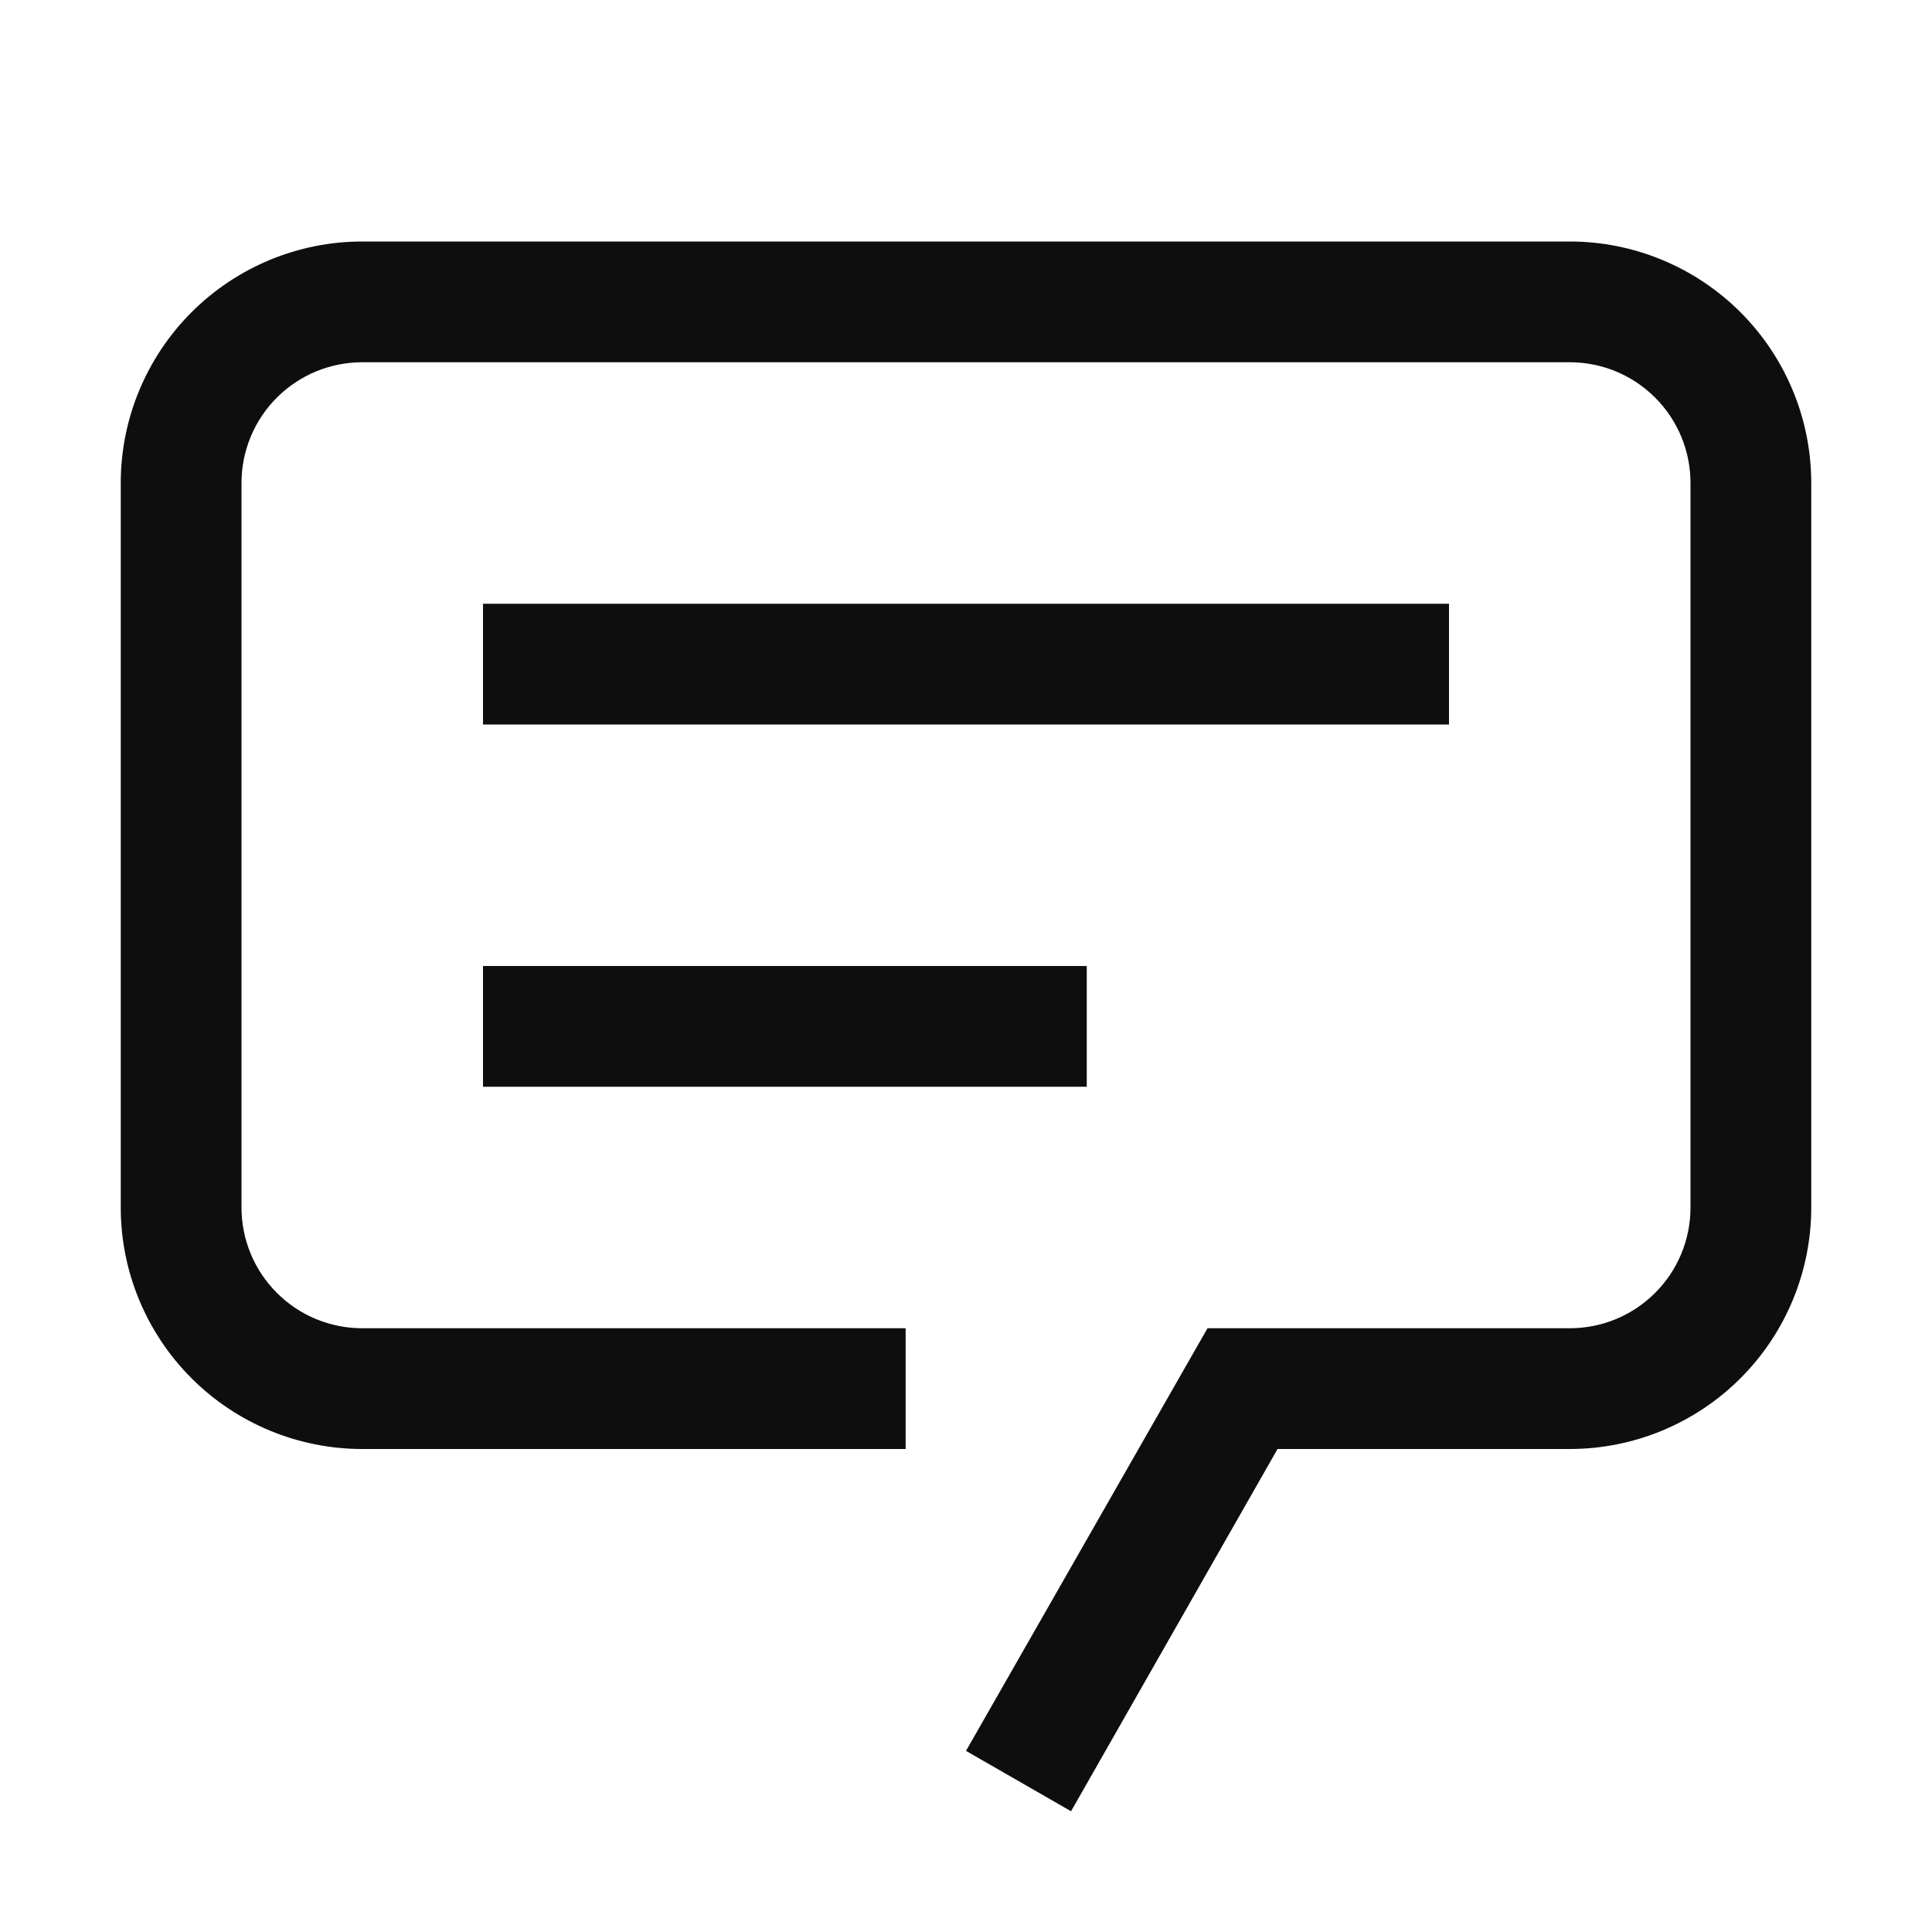
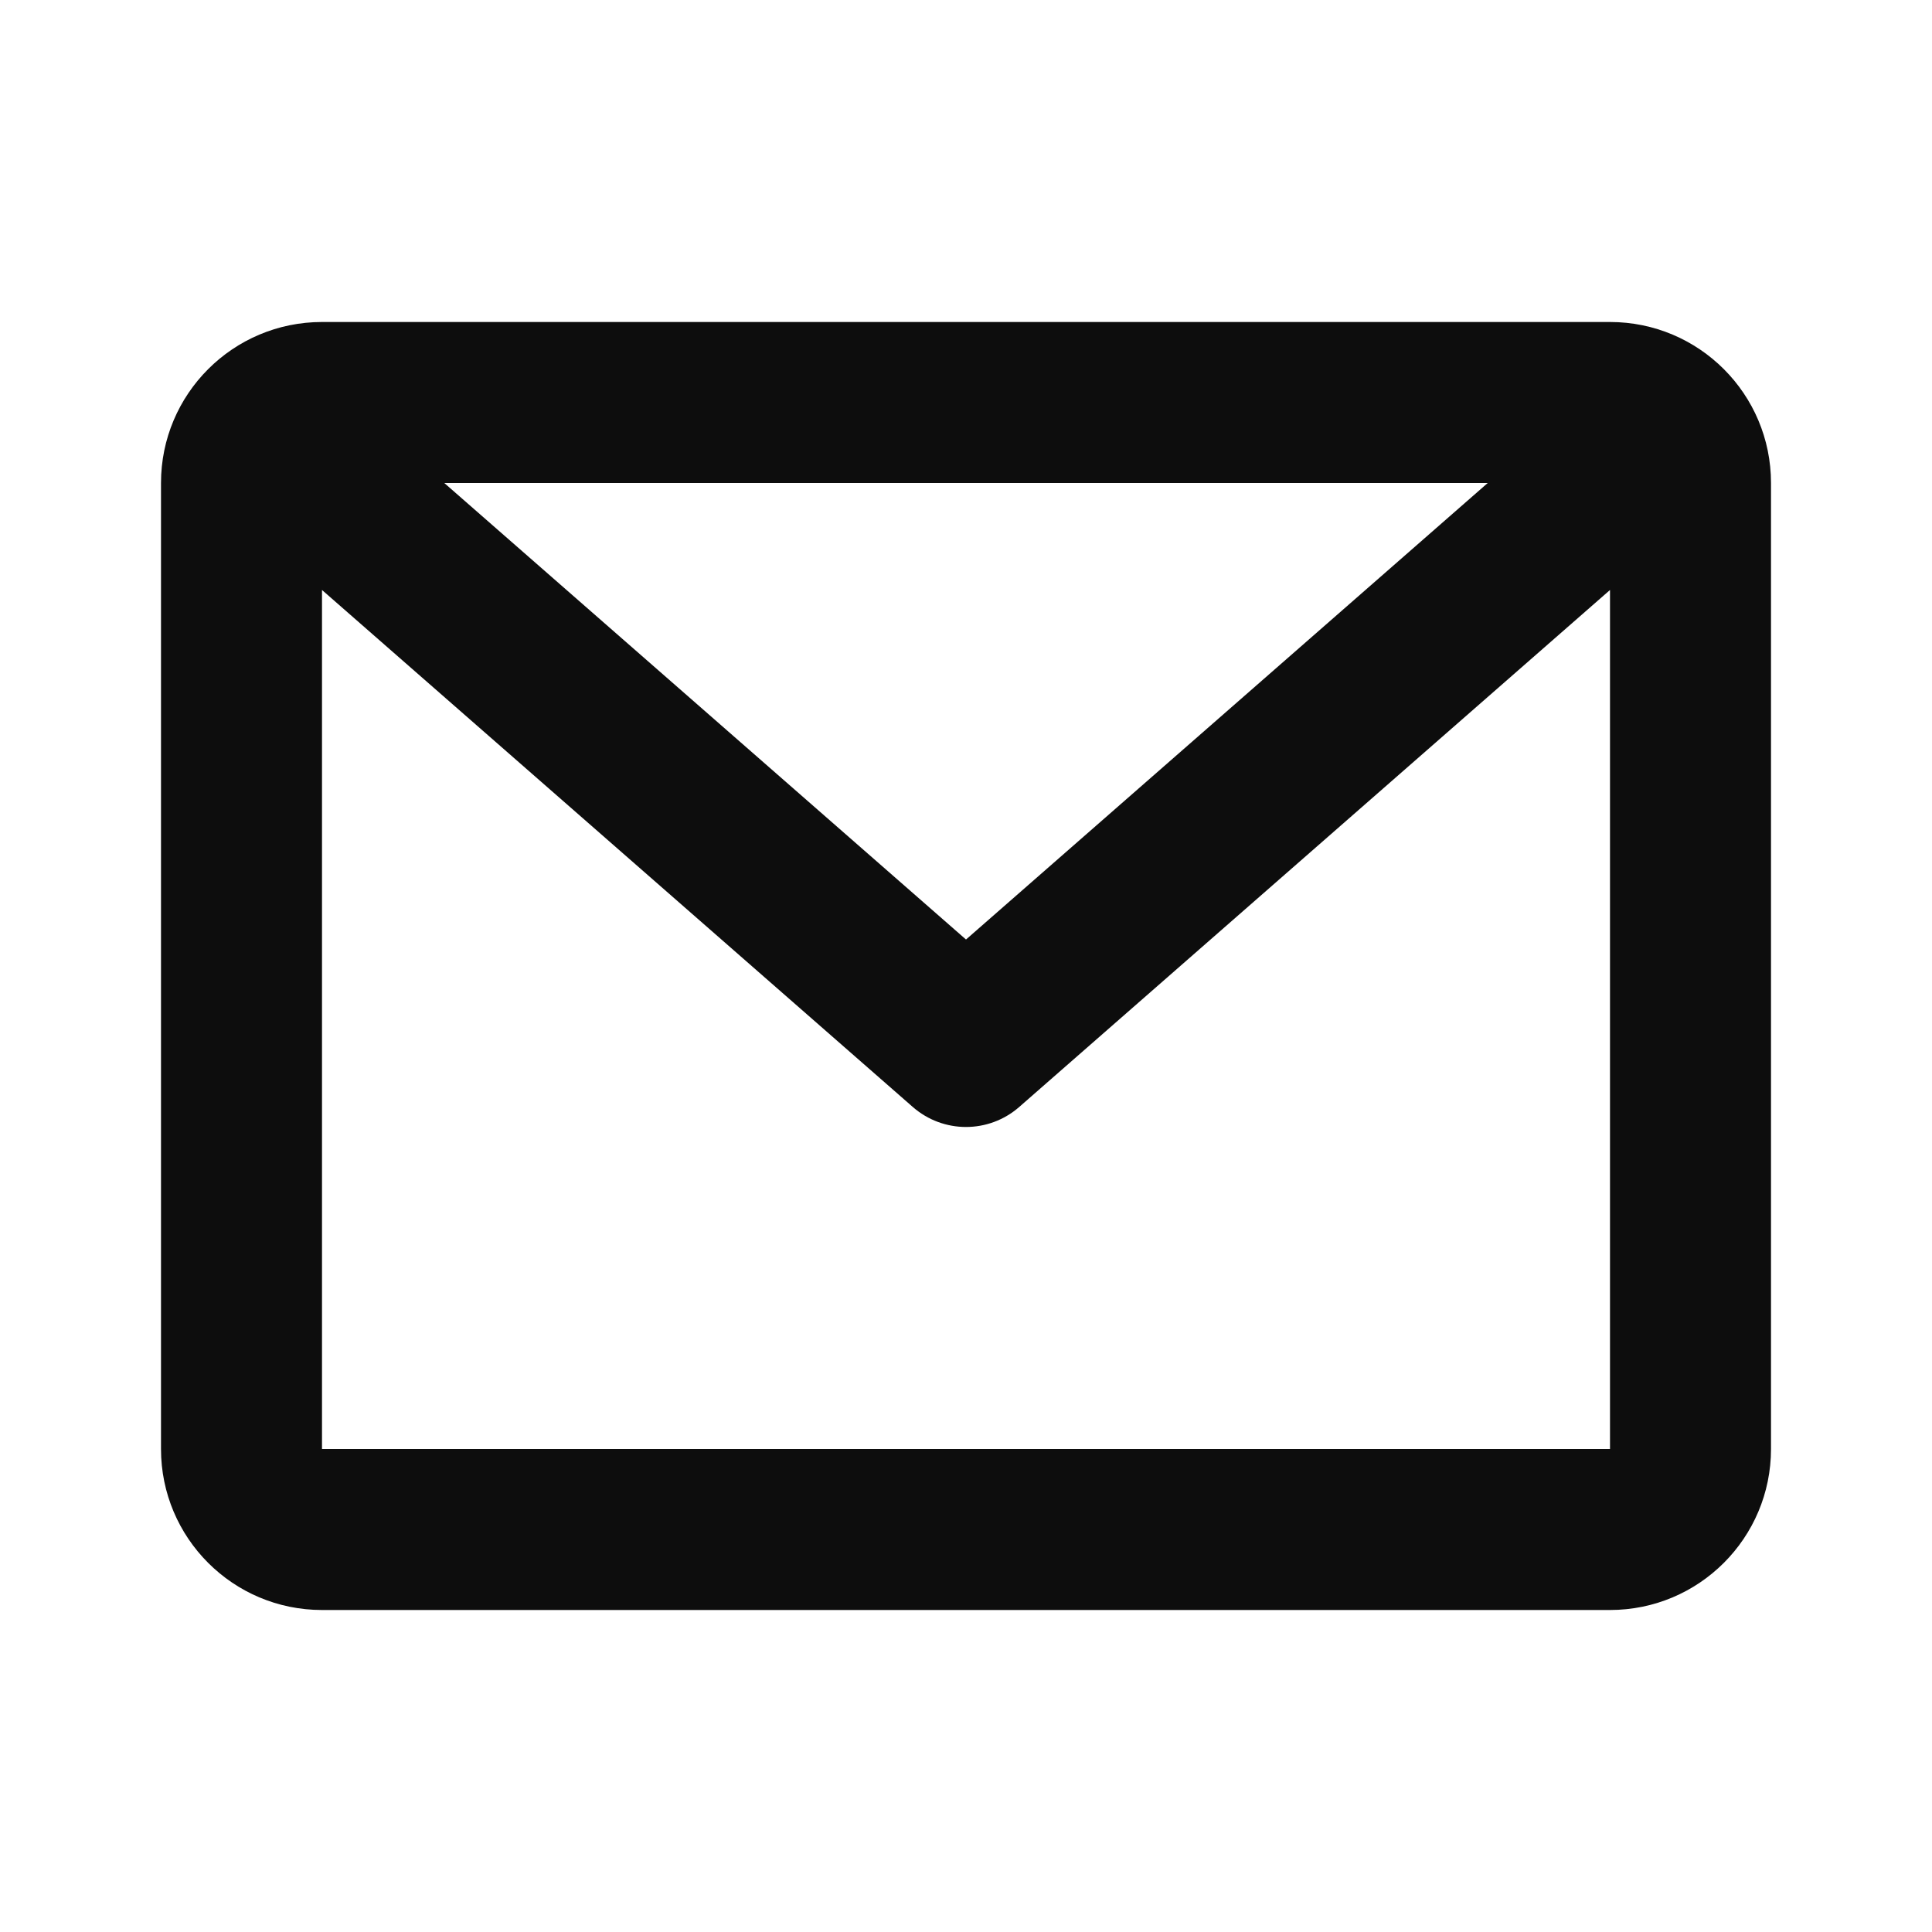
- <svg xmlns="http://www.w3.org/2000/svg" width="16" height="16" viewBox="0 0 16 16" fill="none">
-   <path d="M8.87 15L8 14.5L10 11H13C13.265 11 13.52 10.895 13.707 10.707C13.895 10.52 14 10.265 14 10V4C14 3.735 13.895 3.48 13.707 3.293C13.52 3.105 13.265 3 13 3H3C2.735 3 2.48 3.105 2.293 3.293C2.105 3.48 2 3.735 2 4V10C2 10.265 2.105 10.52 2.293 10.707C2.48 10.895 2.735 11 3 11H7.5V12H3C2.47 12 1.961 11.789 1.586 11.414C1.211 11.039 1 10.53 1 10V4C1 3.47 1.211 2.961 1.586 2.586C1.961 2.211 2.47 2 3 2H13C13.53 2 14.039 2.211 14.414 2.586C14.789 2.961 15 3.47 15 4V10C15 10.53 14.789 11.039 14.414 11.414C14.039 11.789 13.53 12 13 12H10.58L8.87 15Z" fill="#0E0E0F" />
-   <path d="M12 5H4V6H12V5Z" fill="#0E0E0F" />
-   <path d="M9 8H4V9H9V8Z" fill="#0E0E0F" />
+ <svg xmlns="http://www.w3.org/2000/svg" width="24" height="24" viewBox="0 0 24 24" fill="none">
+   <path d="M2 6C2 4.895 2.895 4 4 4H20C21.105 4 22 4.895 22 6V18C22 19.105 21.105 20 20 20H4C2.895 20 2 19.105 2 18V6ZM5.519 6L12 11.671L18.481 6H5.519ZM20 7.329L12.659 13.753C12.281 14.082 11.719 14.082 11.341 13.753L4 7.329V18H20V7.329Z" fill="#0D0D0D" />
</svg>
